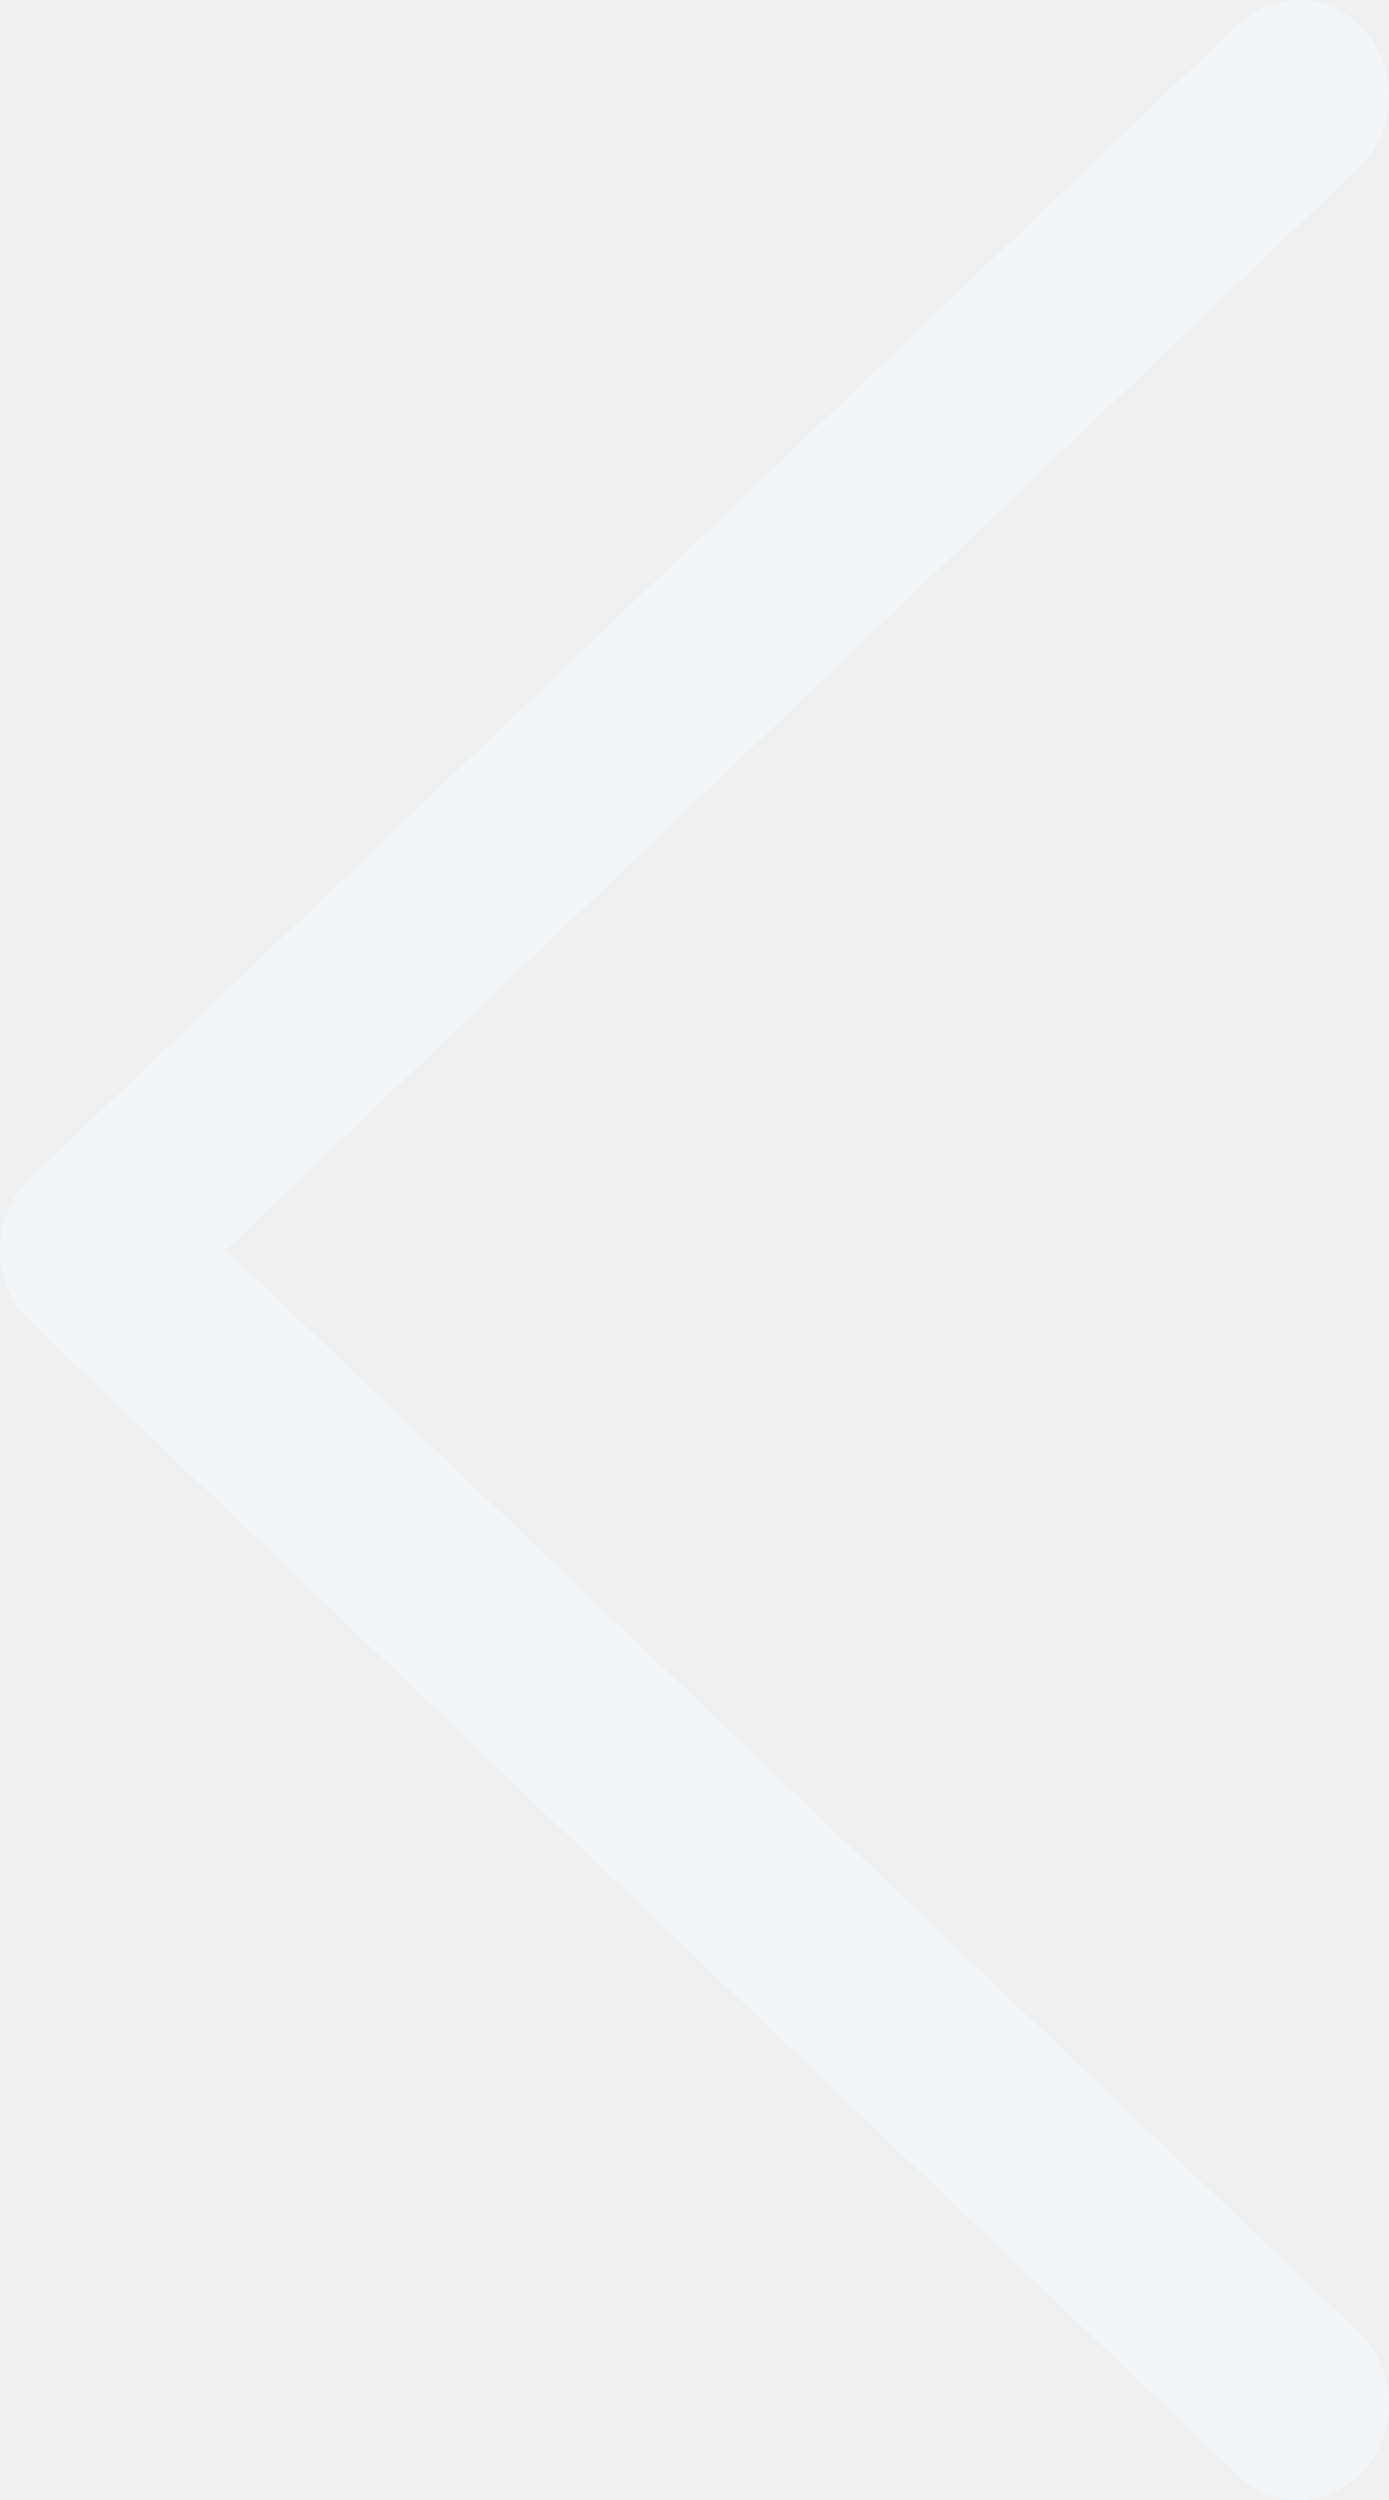
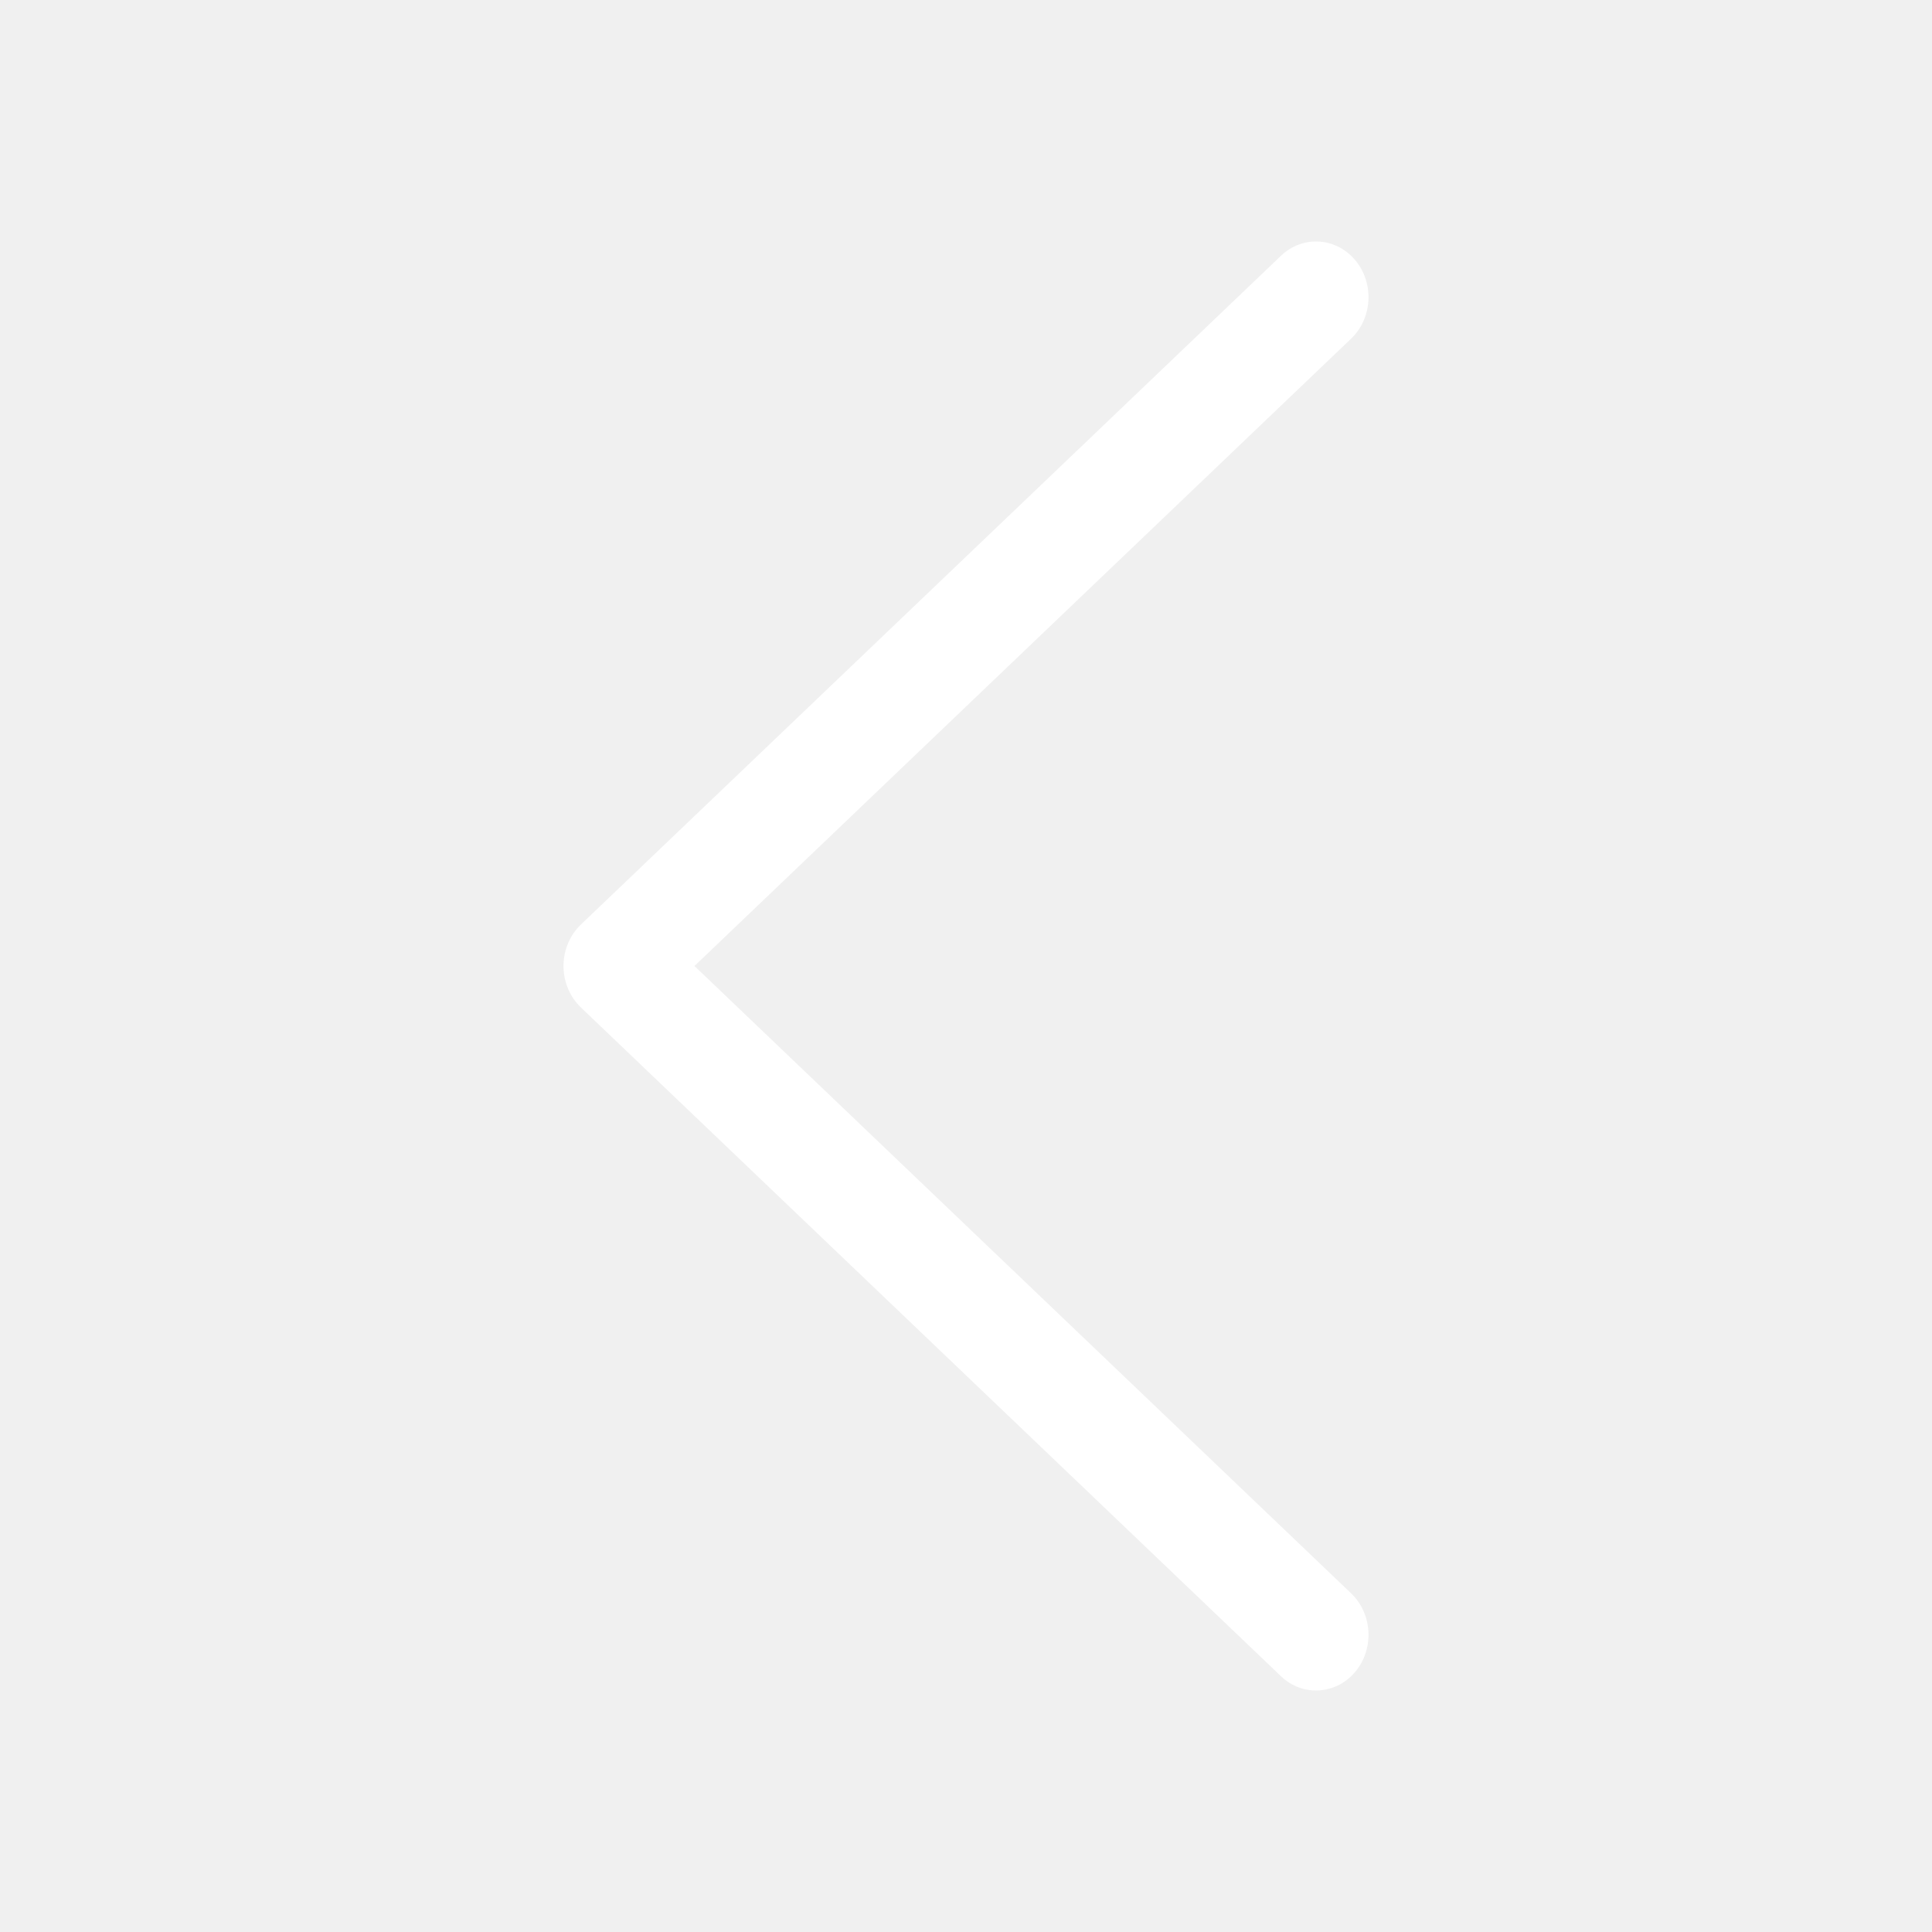
- <svg xmlns="http://www.w3.org/2000/svg" width="10" height="18" viewBox="0 0 10 18" fill="none">
-   <path fill-rule="evenodd" clip-rule="evenodd" d="M9.833 0.229C10.073 0.513 10.052 0.951 9.784 1.207L1.627 9L9.784 16.793C10.052 17.049 10.073 17.487 9.833 17.771C9.592 18.055 9.179 18.078 8.912 17.822L0.216 9.515C0.078 9.383 0 9.196 0 9C0 8.804 0.078 8.617 0.216 8.485L8.912 0.178C9.179 -0.078 9.592 -0.055 9.833 0.229Z" fill="#F2F6F9" />
+ <svg xmlns="http://www.w3.org/2000/svg" width="24" height="24" viewBox="0 0 24 24" fill="none">
+   <path fill-rule="evenodd" clip-rule="evenodd" d="M16.833 3.229C17.073 3.513 17.052 3.951 16.784 4.207L8.627 12L16.784 19.793C17.052 20.049 17.073 20.487 16.833 20.771C16.592 21.055 16.179 21.078 15.912 20.822L7.216 12.515C7.078 12.383 7 12.196 7 12C7 11.804 7.078 11.617 7.216 11.485L15.912 3.178C16.179 2.922 16.592 2.945 16.833 3.229Z" fill="white" />
</svg>
